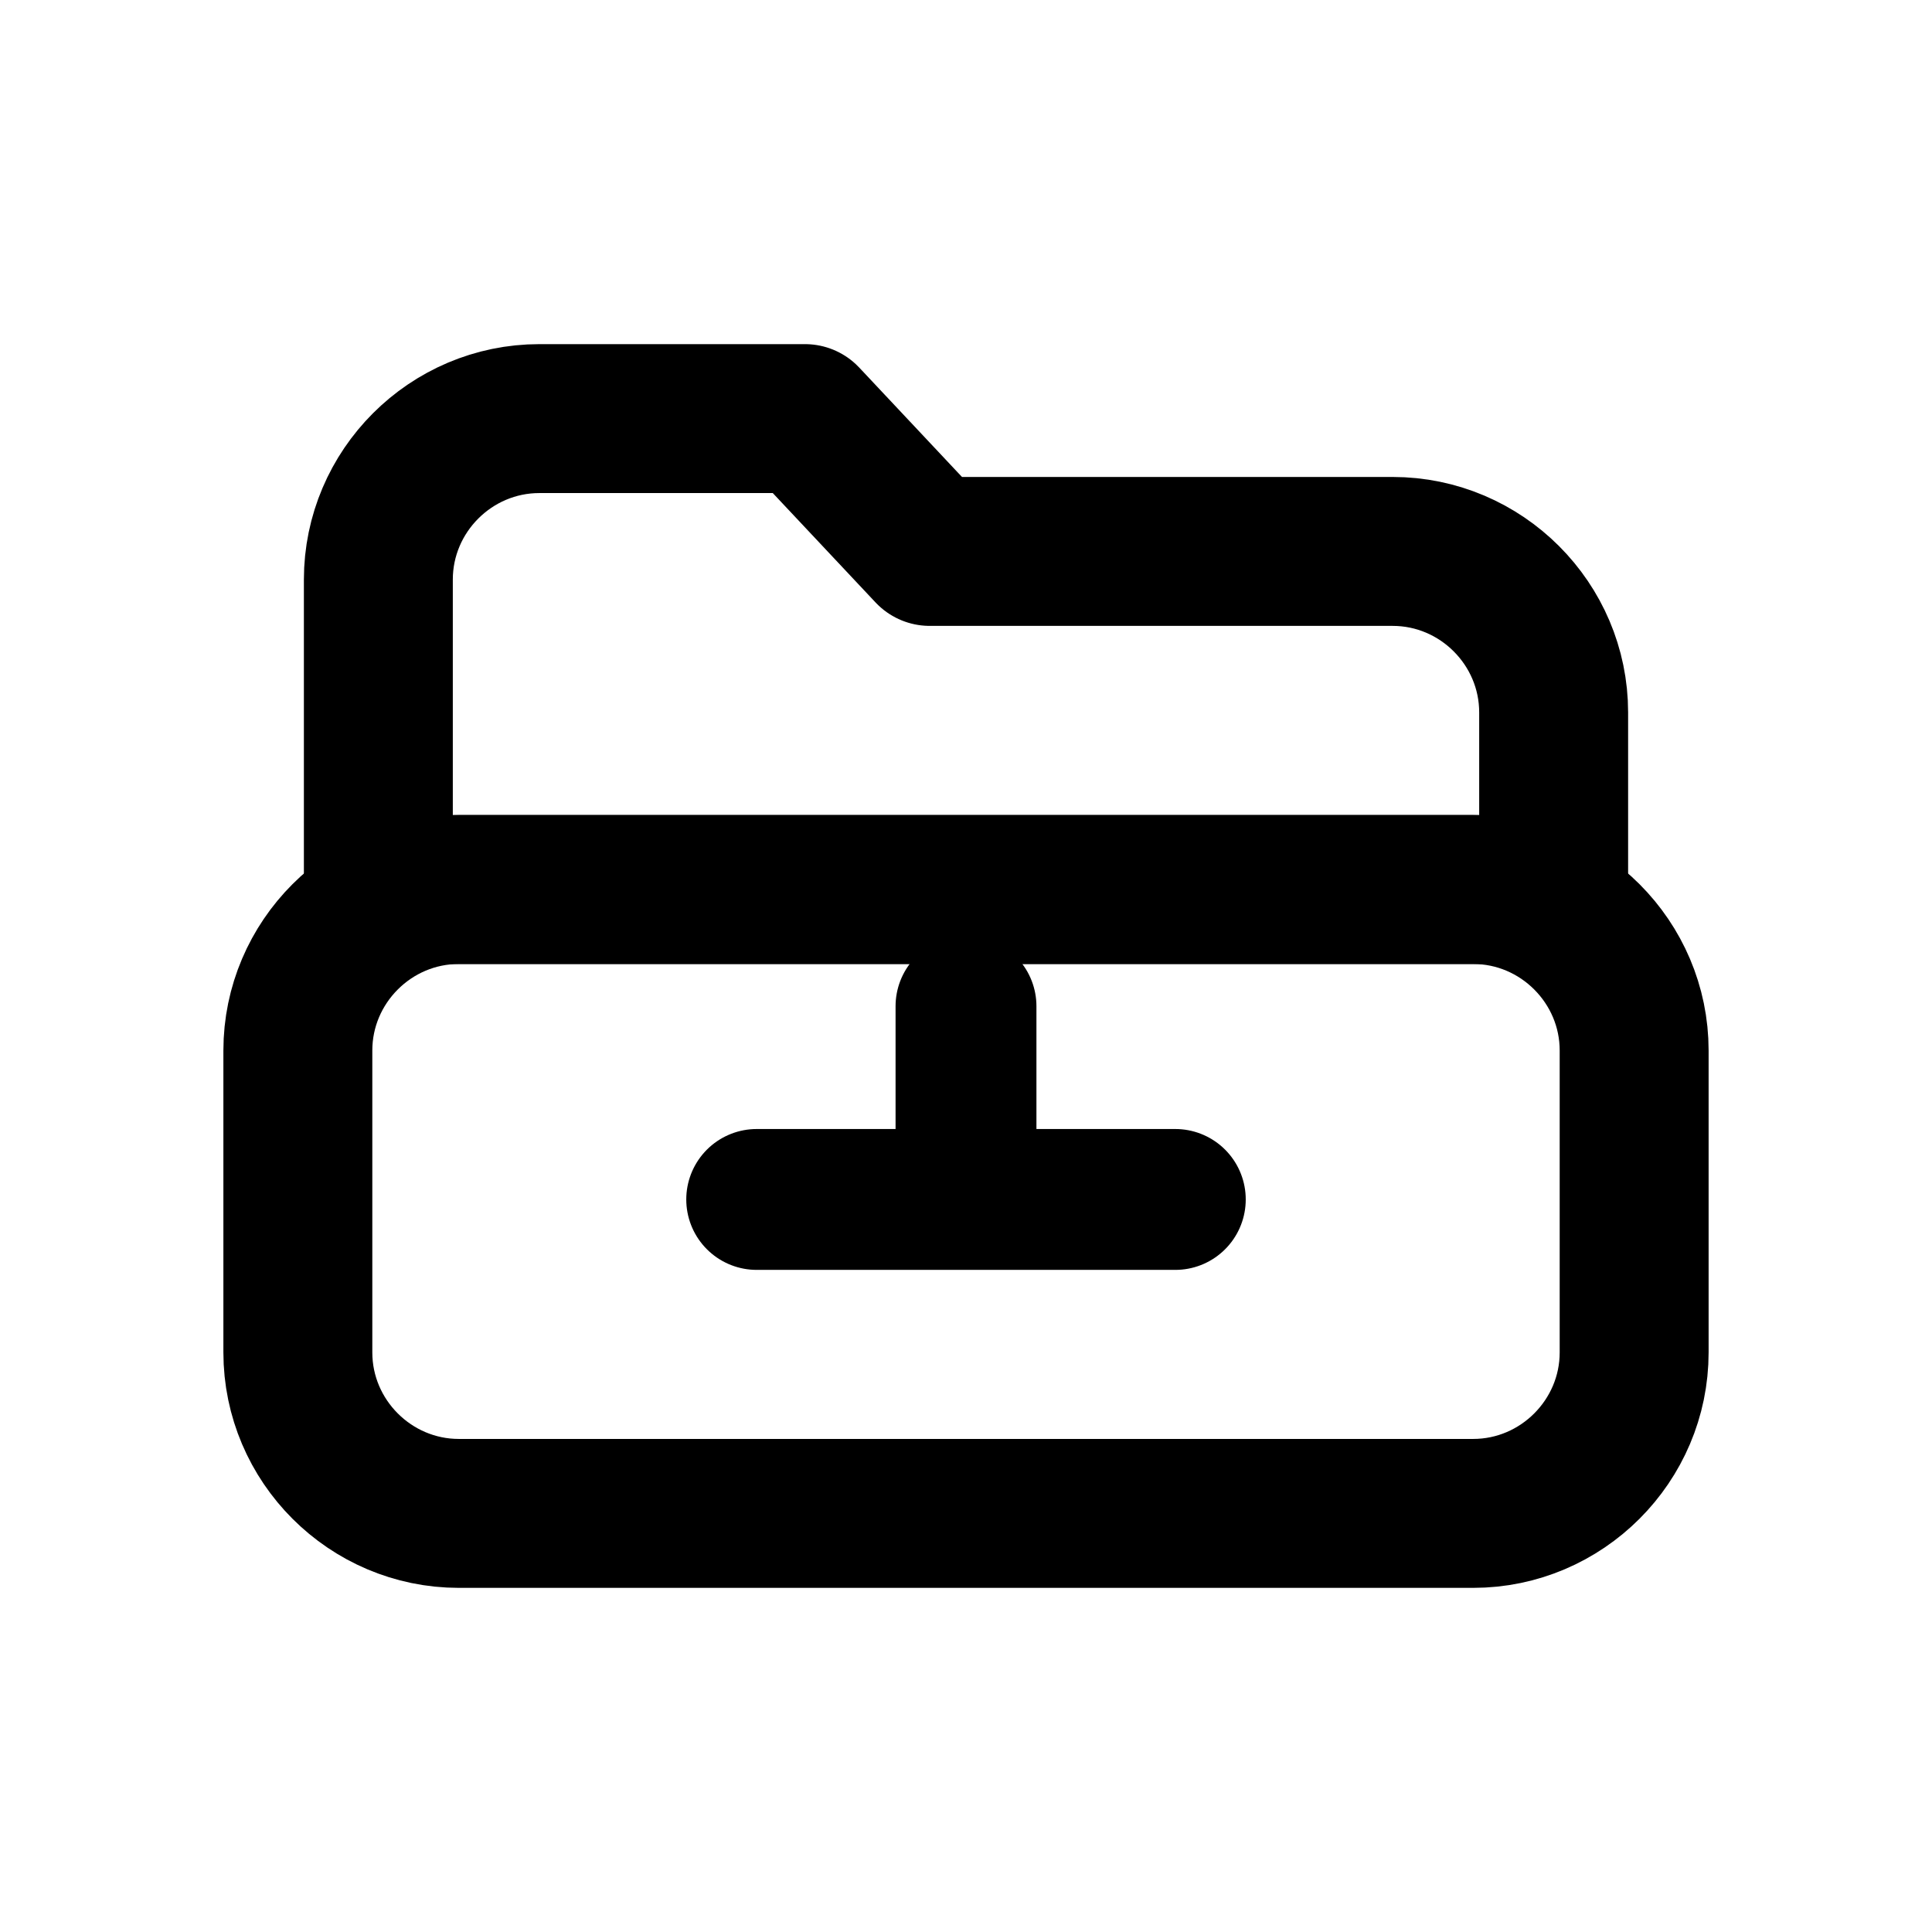
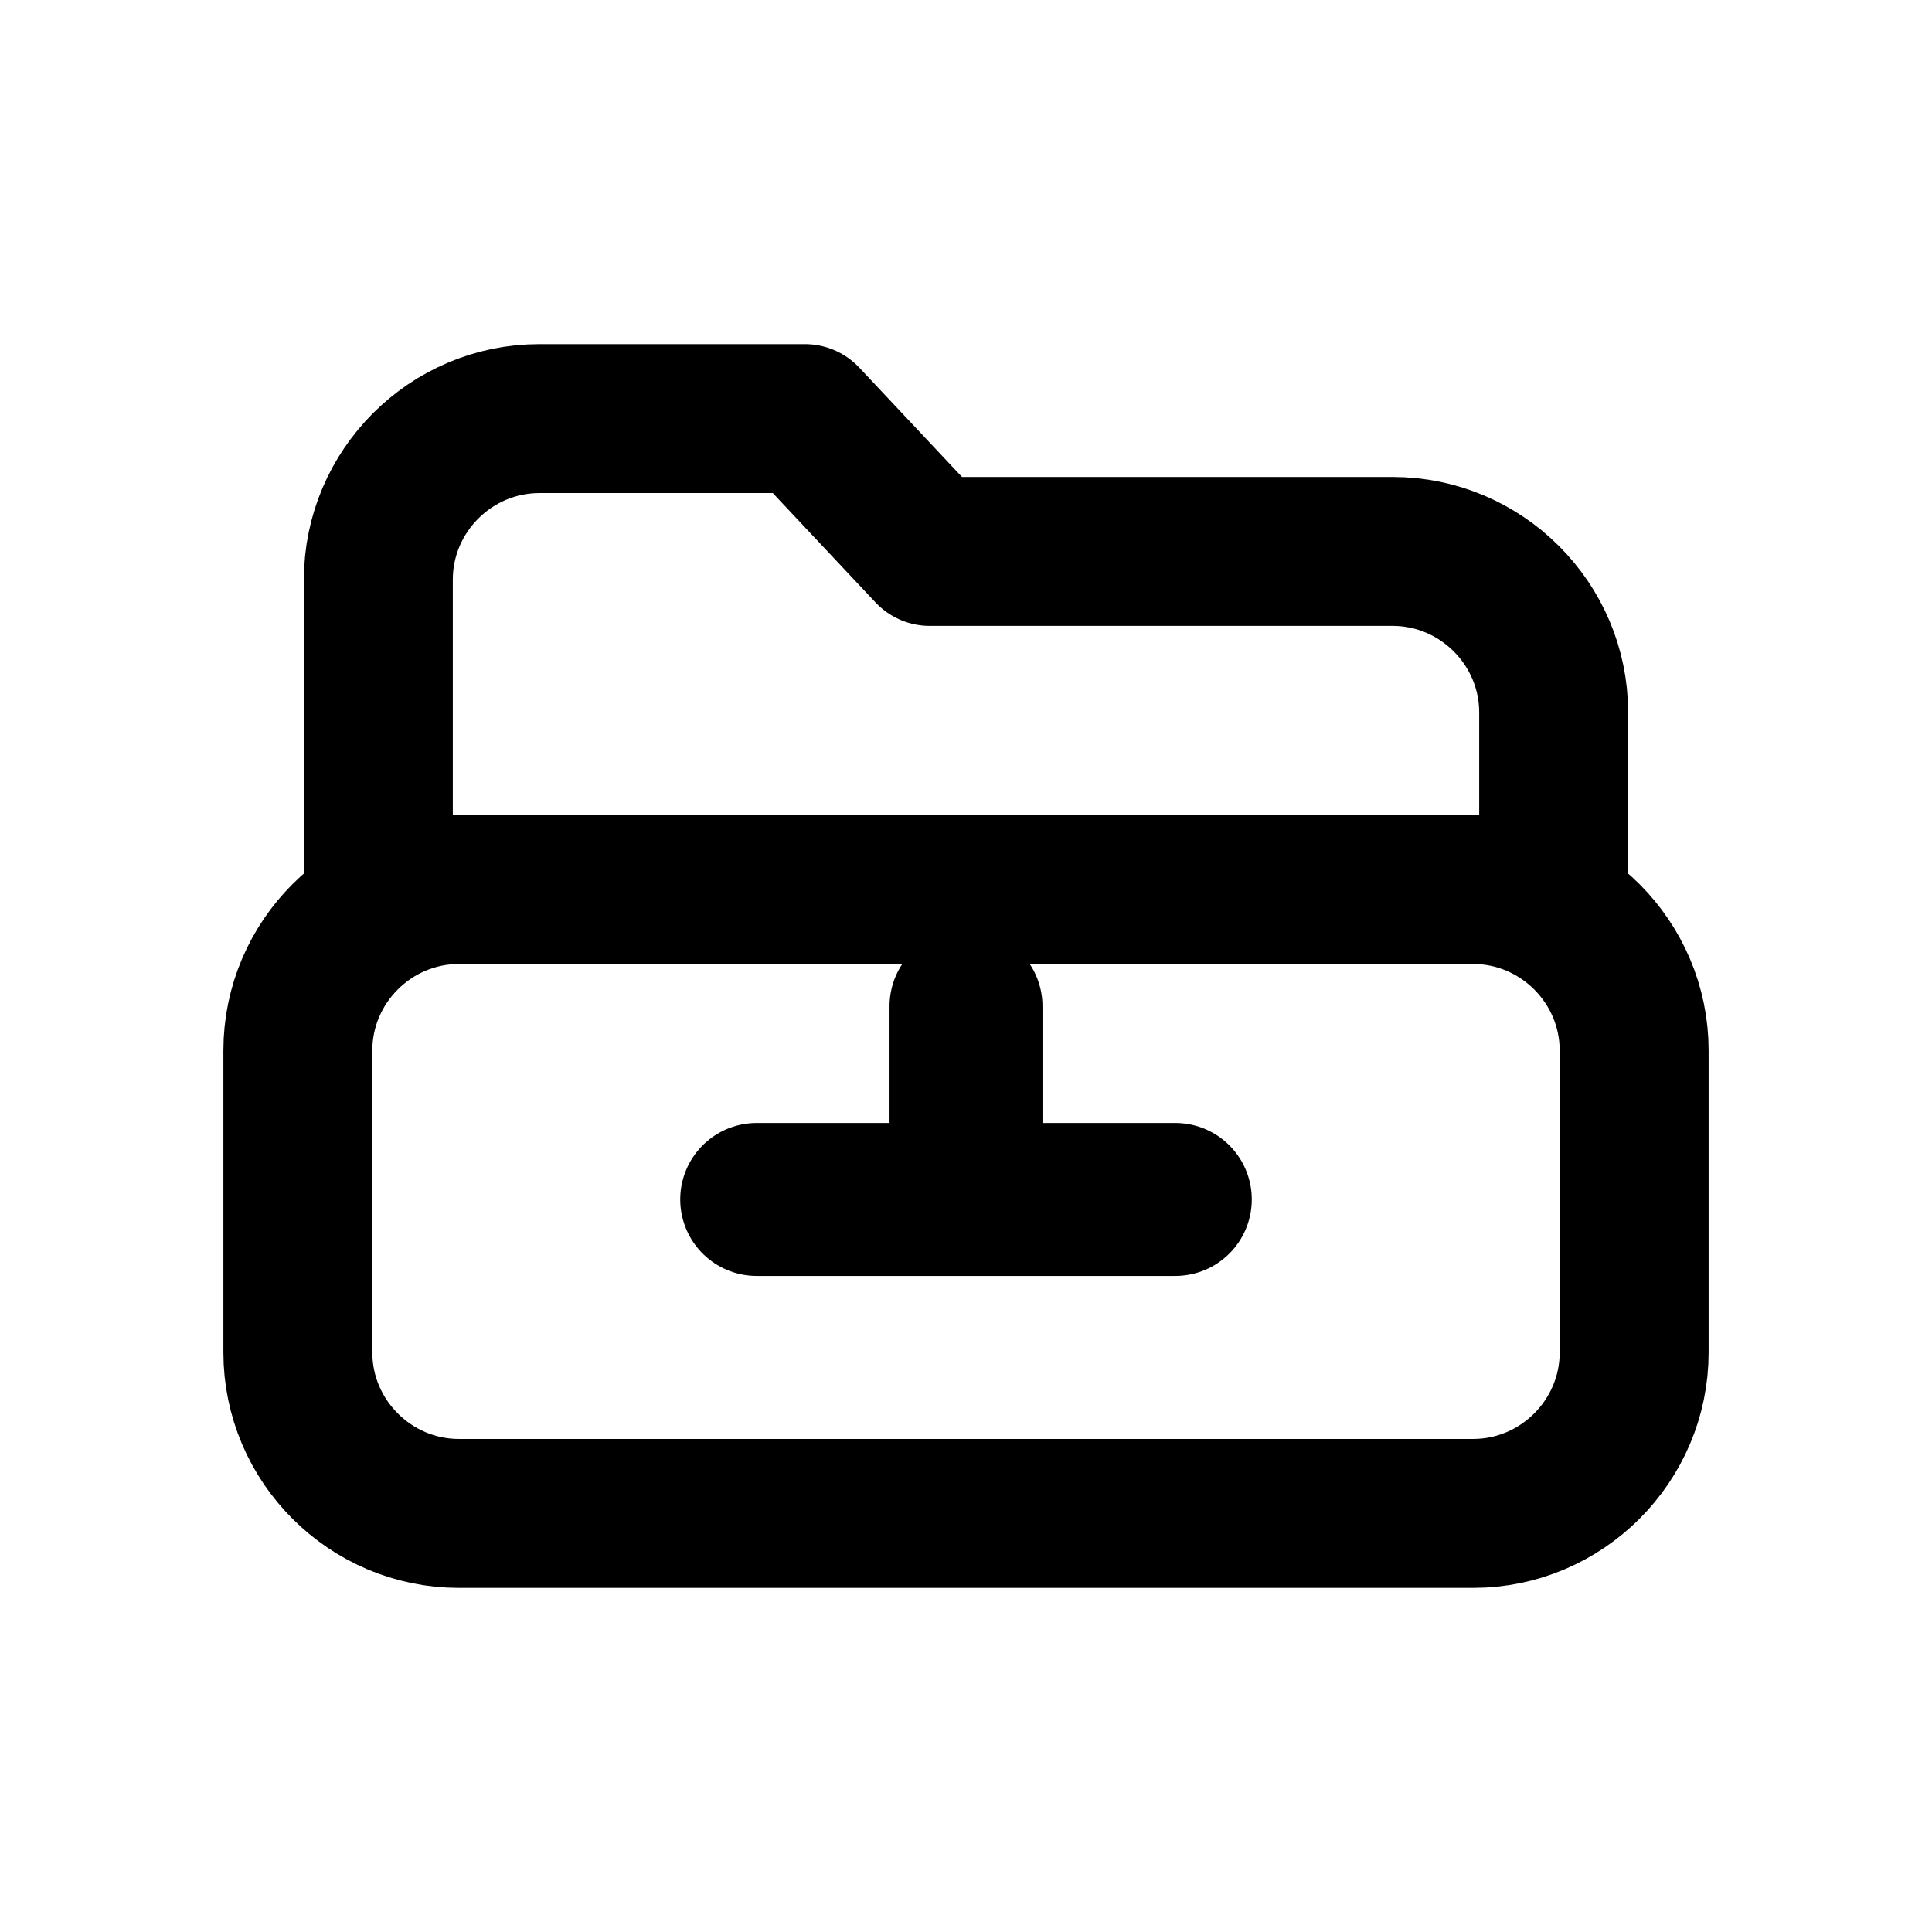
<svg xmlns="http://www.w3.org/2000/svg" width="24" height="24" viewBox="0 0 24 24" fill="none">
-   <path d="M4.7 7.2c0-1.1.9-2 2-2h3.3l1.55 1.65H17.3c1.1 0 2 .9 2 2v2.2H4.7V7.2Z" stroke="#000" stroke-width="1.85" stroke-linejoin="round" />
-   <path d="M5.7 11.05h12.6c1.1 0 2 .9 2 2v3.75c0 1.1-.9 2-2 2H5.7c-1.1 0-2-.9-2-2v-3.75c0-1.1.9-2 2-2Z" stroke="#000" stroke-width="1.85" />
-   <path d="M9.4 14.9h5.2M12 14.9v-2.4" stroke="#000" stroke-width="1.75" stroke-linecap="round" />
+   <path d="M4.7 7.2c0-1.1.9-2 2-2h3.3l1.55 1.65H17.3c1.1 0 2 .9 2 2v2.2H4.7V7.2Z" stroke="#000000" stroke-width="1.85" stroke-linejoin="round" />
+   <path d="M5.7 11.05h12.6c1.1 0 2 .9 2 2v3.75c0 1.1-.9 2-2 2H5.7c-1.1 0-2-.9-2-2v-3.75c0-1.1.9-2 2-2Z" stroke="#000000" stroke-width="1.85" />
+   <path d="M9.4 14.9h5.2M12 14.9v-2.4" stroke="#000000" stroke-width="1.9" stroke-linecap="round" />
</svg>
